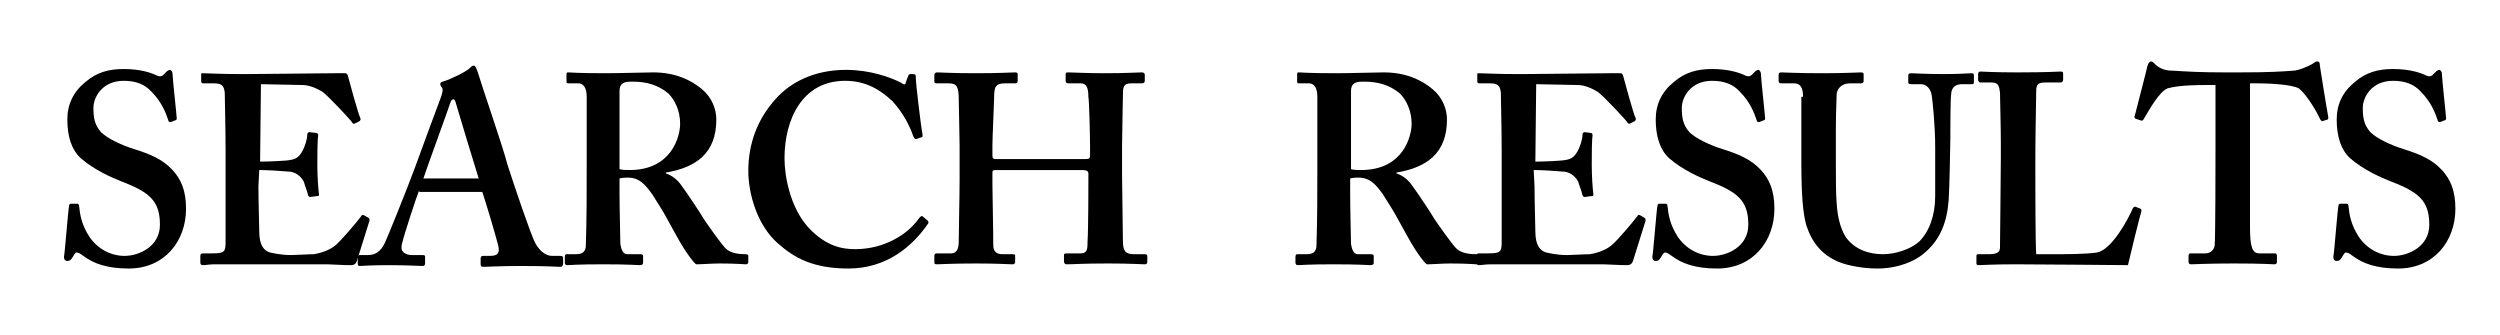
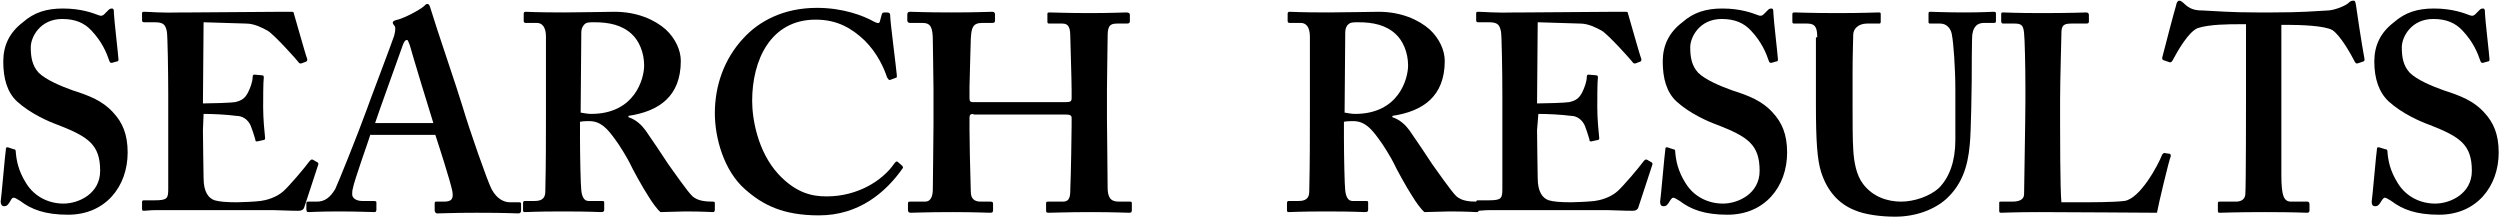
- <svg xmlns="http://www.w3.org/2000/svg" version="1.1" id="圖層_1" x="0px" y="0px" viewBox="-185 401.2 297 39.7" style="enable-background:new -185 401.2 297 39.7;" xml:space="preserve">
+ <svg xmlns="http://www.w3.org/2000/svg" version="1.1" id="圖層_1" x="0px" y="0px" viewBox="-108.8 115.9 381.9 33.3" style="enable-background:new -108.8 115.9 381.9 33.3;" xml:space="preserve">
  <g>
-     <path d="M-175.8,425.4c0.1,0,0.2,0.1,0.2,0.3c0.1,1,0.3,2.2,1.2,3.6c1,1.5,2.6,2.3,4.2,2.3c1.7,0,4.2-1.1,4.2-3.7   c0-2.9-1.3-3.9-4.7-5.2c-1-0.4-3.1-1.3-4.7-2.7c-1.1-1-1.6-2.6-1.6-4.6c0-1.8,0.7-3.3,2.2-4.5c1.3-1.1,2.7-1.5,4.5-1.5   c2.1,0,3.4,0.5,4,0.8c0.3,0.1,0.5,0.1,0.7-0.1l0.4-0.4c0.1-0.1,0.3-0.2,0.4-0.2s0.3,0.2,0.3,0.5c0,0.5,0.5,5,0.5,5.3   c0,0.1-0.1,0.2-0.2,0.2l-0.5,0.2c-0.1,0-0.3,0-0.3-0.2c-0.3-0.9-0.8-2.2-2-3.4c-0.8-0.9-1.9-1.3-3.3-1.3c-2.6,0-3.6,2-3.6,3.2   c0,1.1,0.1,2,0.9,2.9c0.8,0.8,2.6,1.6,3.9,2c1.9,0.6,3.4,1.2,4.6,2.5c1,1.1,1.6,2.4,1.6,4.6c0,3.9-2.6,7.1-6.8,7.1   c-2.6,0-4.2-0.6-5.4-1.5c-0.4-0.3-0.6-0.4-0.8-0.4s-0.3,0.3-0.5,0.6c-0.2,0.3-0.3,0.4-0.6,0.4s-0.4-0.2-0.4-0.5   c0.1-0.4,0.5-5.6,0.6-6c0-0.2,0.1-0.3,0.2-0.3L-175.8,425.4z" />
-     <path d="M-154.3,423.3c0,1.7,0.1,4.9,0.1,5.4c0,1.7,0.6,2.3,1.3,2.5c0.5,0.1,1.3,0.3,2.5,0.3c0.6,0,2-0.1,2.7-0.1   c0.6-0.1,1.8-0.4,2.6-1.1c0.6-0.5,2.4-2.6,3-3.4c0.1-0.2,0.2-0.2,0.4-0.1l0.5,0.3c0.1,0.1,0.1,0.2,0.1,0.3l-1.5,4.8   c-0.1,0.3-0.3,0.5-0.7,0.5c-0.2,0-0.9,0-2.8-0.1c-2,0-5.3,0-10.7,0c-1.2,0-2,0-2.7,0c-0.6,0-1.1,0.1-1.4,0.1   c-0.2,0-0.3-0.1-0.3-0.3v-0.8c0-0.2,0.1-0.3,0.3-0.3h1.1c1.5,0,1.6-0.2,1.6-1.4v-7.6v-3.1c0-2.6-0.1-6.6-0.1-7   c-0.1-0.9-0.4-1.1-1.4-1.1h-1.2c-0.1,0-0.2-0.1-0.2-0.2v-0.8c0-0.2,0-0.2,0.2-0.2c0.7,0,1.9,0.1,4.5,0.1h0.9   c1.4,0,8.8-0.1,10.2-0.1c0.5,0,1.1,0,1.3,0s0.2,0.1,0.3,0.2c0.1,0.4,1.3,4.8,1.5,5.1c0.1,0.2,0,0.3-0.1,0.4l-0.6,0.3   c-0.1,0-0.2,0-0.3-0.2c-0.1-0.2-2.8-3.1-3.5-3.6c-0.7-0.4-1.5-0.8-2.4-0.8l-4.9-0.1l-0.1,9.2c1,0,3.3-0.1,3.6-0.2   c0.7-0.1,1.1-0.4,1.5-1.2c0.2-0.4,0.5-1.2,0.5-1.8c0-0.2,0.1-0.3,0.3-0.3l0.8,0.1c0.1,0,0.2,0.1,0.2,0.3c-0.1,0.5-0.1,2.6-0.1,3.5   c0,1.3,0.1,2.8,0.2,3.5c0,0.2-0.1,0.2-0.3,0.2l-0.7,0.1c-0.1,0-0.2,0-0.3-0.2c-0.1-0.5-0.4-1.2-0.5-1.6c-0.3-0.6-0.9-1.1-1.6-1.2   c-1.2-0.1-2.7-0.2-3.7-0.2L-154.3,423.3z" />
-     <path d="M-135.2,423.8c-0.3,0.7-1.8,5.3-2,6.2c-0.1,0.3-0.1,0.5-0.1,0.7c0,0.4,0.5,0.8,1.2,0.8h1.3c0.3,0,0.3,0.1,0.3,0.2v0.8   c0,0.2-0.1,0.3-0.3,0.3c-0.4,0-1.8-0.1-4-0.1c-2.4,0-3.1,0.1-3.5,0.1c-0.2,0-0.2-0.2-0.2-0.4v-0.6c0-0.2,0.1-0.3,0.2-0.3h1   c0.9,0,1.5-0.4,2-1.4c0.3-0.6,2.6-6.3,3.6-9c0.2-0.6,2.8-7.6,3.1-8.4c0.1-0.3,0.3-0.9,0.1-1.1c-0.1-0.1-0.2-0.3-0.2-0.4   c0-0.1,0.1-0.3,0.3-0.3c1-0.3,2.8-1.2,3.2-1.6c0.2-0.2,0.3-0.3,0.5-0.3c0.2,0,0.3,0.4,0.4,0.6c0.6,2,3.1,9.2,3.6,11.2   c0.8,2.5,2.8,8.4,3.3,9.3c0.6,1.1,1.4,1.5,2,1.5h1c0.2,0,0.3,0.1,0.3,0.2v0.7c0,0.2-0.1,0.4-0.3,0.4c-0.6,0-1.2-0.1-4.7-0.1   c-2.7,0-3.8,0.1-4.5,0.1c-0.3,0-0.3-0.2-0.3-0.4v-0.6c0-0.2,0.1-0.3,0.3-0.3h0.8c0.9,0,1.2-0.3,1-1.2c-0.3-1.2-1.5-5.2-1.9-6.4   H-135.2z M-128.1,422.5c-0.3-0.9-2.5-8.2-2.7-8.9c-0.1-0.4-0.2-0.6-0.3-0.6c-0.2,0-0.3,0.1-0.4,0.4c-0.1,0.4-3,8.3-3.2,9H-128.1z" />
-     <path d="M-111.4,424.2c0,1.9,0.1,5.5,0.1,6c0.1,0.6,0.3,1.2,0.8,1.2h1.6c0.2,0,0.3,0.1,0.3,0.2v0.8c0,0.2-0.1,0.3-0.4,0.3   c-0.4,0-1.1-0.1-4.4-0.1c-3.1,0-3.9,0.1-4.2,0.1c-0.2,0-0.3-0.1-0.3-0.3v-0.7c0-0.2,0.1-0.3,0.2-0.3h1.1c0.7,0,1.2-0.2,1.2-1.1   c0.1-3.2,0.1-6.2,0.1-9.2v-8.4c0-1.1-0.4-1.6-1-1.6h-1.2c-0.2,0-0.2-0.1-0.2-0.2v-0.9c0-0.2,0.1-0.2,0.2-0.2c0.2,0,1.2,0.1,4.4,0.1   c1.8,0,4.7-0.1,5.7-0.1c2.6,0,4.5,0.9,5.8,2c1.2,1,1.7,2.4,1.7,3.6c0,4-2.4,5.7-6,6.3v0.1c0.9,0.3,1.5,0.9,1.9,1.5   c0.4,0.5,2.4,3.5,2.6,3.9c0.2,0.3,2.2,3.2,2.7,3.6c0.6,0.5,1.5,0.6,2.3,0.6c0.2,0,0.3,0.1,0.3,0.2v0.7c0,0.2-0.1,0.3-0.3,0.3   c-0.3,0-1.1-0.1-3.1-0.1c-0.9,0-2.1,0.1-2.8,0.1c-0.4-0.3-1-1.2-1.4-1.8c-0.6-0.9-1.8-3.2-2.1-3.7c-0.3-0.6-1.2-2-1.7-2.8   c-0.8-1.1-1.5-2-2.9-2c-0.1,0-0.7,0-1,0.1V424.2z M-111.4,421.3c0.4,0.1,0.8,0.1,1.2,0.1c5,0,6-4,6-5.5c0-1.5-0.6-2.8-1.4-3.6   c-1.2-1-2.6-1.4-4.2-1.4c-0.5,0-0.9,0-1.2,0.2c-0.3,0.2-0.4,0.5-0.4,0.9L-111.4,421.3z" />
-     <path d="M-74.8,427.4c0.1,0.1,0.1,0.2,0.1,0.3c-1.9,2.8-5,5.4-9.5,5.4c-4.1,0-6.4-1.2-8.4-3c-2.4-2.1-3.5-5.8-3.5-8.6   c0-3.1,1-6.1,3.3-8.6c1.7-1.9,4.5-3.4,8.3-3.4c2.9,0,5.3,0.9,6.5,1.5c0.4,0.3,0.6,0.3,0.6,0l0.3-0.8c0.1-0.2,0.1-0.2,0.5-0.2   c0.4,0,0.4,0.1,0.4,0.5c0,0.6,0.6,5.7,0.8,6.7c0,0.2,0,0.3-0.1,0.3l-0.6,0.2c-0.2,0.1-0.3-0.1-0.4-0.3c-0.4-1.2-1.2-2.8-2.5-4.2   c-1.4-1.3-3.1-2.4-5.6-2.4c-5.1,0-7.2,4.6-7.2,9.2c0,2,0.6,5.8,2.9,8.3c2.1,2.2,4,2.5,5.5,2.5c3.5,0,6.3-1.8,7.6-3.7   c0.2-0.2,0.3-0.3,0.4-0.2L-74.8,427.4z" />
-     <path d="M-66.7,421.4c-0.4,0-0.4,0.1-0.4,0.4v1.4c0,1.2,0.1,4.9,0.1,7.1c0,0.8,0.4,1.1,1.1,1.1h1.2c0.3,0,0.3,0.1,0.3,0.2v0.7   c0,0.2-0.1,0.3-0.3,0.3c-0.6,0-1.7-0.1-4.3-0.1c-3.1,0-4.1,0.1-4.7,0.1c-0.3,0-0.3-0.1-0.3-0.3v-0.7c0-0.2,0.1-0.3,0.3-0.3h1.7   c0.8,0,0.9-0.8,0.9-1.5c0-1.5,0.1-5.2,0.1-7.2v-4.1c0-1-0.1-4.9-0.1-5.4c0-1.6-0.2-2-1.2-2h-1.4c-0.3,0-0.3-0.1-0.3-0.3v-0.7   c0-0.1,0.1-0.3,0.3-0.3c0.6,0,1.6,0.1,4.7,0.1c2.9,0,4-0.1,4.6-0.1c0.3,0,0.3,0.1,0.3,0.3v0.7c0,0.2-0.1,0.3-0.3,0.3h-1.2   c-1.2,0-1.3,0.5-1.3,1.8c0,0.4-0.2,4.7-0.2,5.5v1.3c0,0.3,0.1,0.4,0.4,0.4h10.6c0.5,0,0.6-0.1,0.6-0.4v-1c0-1.2-0.1-5.6-0.2-6   c0-1-0.2-1.6-0.9-1.6h-1.5c-0.2,0-0.3-0.1-0.3-0.3v-0.7c0-0.2,0-0.3,0.3-0.3c0.6,0,2,0.1,4.5,0.1c2.4,0,3.7-0.1,4.2-0.1   c0.3,0,0.4,0.1,0.4,0.3v0.7c0,0.2-0.1,0.3-0.4,0.3h-1.2c-1,0-1,0.5-1,1.6c0,0.4-0.1,4.8-0.1,5.8v3.5c0,1.4,0.1,6,0.1,7.8   c0,1.2,0.3,1.6,1.3,1.6h1.3c0.2,0,0.3,0.1,0.3,0.2v0.7c0,0.2-0.1,0.3-0.3,0.3c-0.5,0-1.6-0.1-4.4-0.1c-3,0-4,0.1-4.9,0.1   c-0.2,0-0.3-0.2-0.3-0.3v-0.7c0-0.2,0-0.3,0.3-0.3h1.7c0.8,0,0.8-0.6,0.8-1.4c0.1-1.5,0.1-6.7,0.1-7.2v-0.9c0-0.3-0.3-0.4-0.7-0.4   H-66.7z" />
-     <path d="M-24.6,424.2c0,1.9,0.1,5.5,0.1,6c0.1,0.6,0.3,1.2,0.8,1.2h1.6c0.2,0,0.3,0.1,0.3,0.2v0.8c0,0.2-0.1,0.3-0.4,0.3   c-0.4,0-1.1-0.1-4.4-0.1c-3.1,0-3.9,0.1-4.2,0.1c-0.2,0-0.3-0.1-0.3-0.3v-0.7c0-0.2,0.1-0.3,0.2-0.3h1.1c0.7,0,1.2-0.2,1.2-1.1   c0.1-3.2,0.1-6.2,0.1-9.2v-8.4c0-1.1-0.4-1.6-1-1.6h-1.2c-0.2,0-0.2-0.1-0.2-0.2v-0.9c0-0.2,0.1-0.2,0.2-0.2c0.2,0,1.2,0.1,4.4,0.1   c1.8,0,4.7-0.1,5.7-0.1c2.6,0,4.5,0.9,5.8,2c1.2,1,1.7,2.4,1.7,3.6c0,4-2.4,5.7-6,6.3v0.1c0.9,0.3,1.5,0.9,1.9,1.5   c0.4,0.5,2.4,3.5,2.6,3.9c0.2,0.3,2.2,3.2,2.7,3.6c0.6,0.5,1.5,0.6,2.3,0.6c0.2,0,0.3,0.1,0.3,0.2v0.7c0,0.2-0.1,0.3-0.3,0.3   c-0.3,0-1.1-0.1-3.1-0.1c-0.9,0-2.1,0.1-2.8,0.1c-0.4-0.3-1-1.2-1.4-1.8c-0.6-0.9-1.8-3.2-2.1-3.7c-0.3-0.6-1.2-2-1.7-2.8   c-0.8-1.1-1.5-2-2.9-2c-0.1,0-0.7,0-1,0.1V424.2z M-24.5,421.3c0.4,0.1,0.8,0.1,1.2,0.1c5,0,6-4,6-5.5c0-1.5-0.6-2.8-1.4-3.6   c-1.2-1-2.6-1.4-4.2-1.4c-0.5,0-0.9,0-1.2,0.2c-0.3,0.2-0.4,0.5-0.4,0.9L-24.5,421.3z" />
-     <path d="M-2.7,423.3c0,1.7,0.1,4.9,0.1,5.4c0,1.7,0.6,2.3,1.3,2.5c0.5,0.1,1.3,0.3,2.5,0.3c0.6,0,2-0.1,2.7-0.1   c0.6-0.1,1.8-0.4,2.6-1.1c0.6-0.5,2.4-2.6,3-3.4c0.1-0.2,0.2-0.2,0.4-0.1l0.5,0.3c0.1,0.1,0.1,0.2,0.1,0.3l-1.5,4.8   c-0.1,0.3-0.3,0.5-0.7,0.5c-0.2,0-0.9,0-2.8-0.1c-2,0-5.3,0-10.7,0c-1.2,0-2,0-2.7,0c-0.6,0-1.1,0.1-1.4,0.1   c-0.2,0-0.3-0.1-0.3-0.3v-0.8c0-0.2,0.1-0.3,0.3-0.3h1.1c1.5,0,1.6-0.2,1.6-1.4v-7.6v-3.1c0-2.6-0.1-6.6-0.1-7   c-0.1-0.9-0.4-1.1-1.4-1.1h-1.2c-0.1,0-0.2-0.1-0.2-0.2v-0.8c0-0.2,0-0.2,0.2-0.2c0.7,0,1.9,0.1,4.5,0.1H-4c1.4,0,8.8-0.1,10.2-0.1   c0.5,0,1.1,0,1.3,0s0.2,0.1,0.3,0.2c0.1,0.4,1.3,4.8,1.5,5.1c0.1,0.2,0,0.3-0.1,0.4l-0.6,0.3c-0.1,0-0.2,0-0.3-0.2   c-0.1-0.2-2.8-3.1-3.5-3.6c-0.7-0.4-1.5-0.8-2.4-0.8l-4.9-0.1l-0.1,9.2c1,0,3.3-0.1,3.6-0.2c0.7-0.1,1.1-0.4,1.5-1.2   c0.2-0.4,0.5-1.2,0.5-1.8c0-0.2,0.1-0.3,0.3-0.3L4,417c0.1,0,0.2,0.1,0.2,0.3c-0.1,0.5-0.1,2.6-0.1,3.5c0,1.3,0.1,2.8,0.2,3.5   c0,0.2-0.1,0.2-0.3,0.2l-0.7,0.1c-0.1,0-0.2,0-0.3-0.2c-0.1-0.5-0.4-1.2-0.5-1.6c-0.3-0.6-0.9-1.1-1.6-1.2   c-1.2-0.1-2.7-0.2-3.7-0.2L-2.7,423.3z" />
-     <path d="M12.9,425.4c0.1,0,0.2,0.1,0.2,0.3c0.1,1,0.3,2.2,1.2,3.6c1,1.5,2.6,2.3,4.2,2.3c1.7,0,4.2-1.1,4.2-3.7   c0-2.9-1.3-3.9-4.7-5.2c-1-0.4-3.1-1.3-4.7-2.7c-1.1-1-1.6-2.6-1.6-4.6c0-1.8,0.7-3.3,2.2-4.5c1.3-1.1,2.7-1.5,4.5-1.5   c2.1,0,3.4,0.5,4,0.8c0.3,0.1,0.5,0.1,0.7-0.1l0.4-0.4c0.1-0.1,0.3-0.2,0.4-0.2s0.3,0.2,0.3,0.5c0,0.5,0.5,5,0.5,5.3   c0,0.1-0.1,0.2-0.2,0.2l-0.5,0.2c-0.1,0-0.3,0-0.3-0.2c-0.3-0.9-0.8-2.2-2-3.4c-0.8-0.9-1.9-1.3-3.3-1.3c-2.6,0-3.6,2-3.6,3.2   c0,1.1,0.1,2,0.9,2.9c0.8,0.8,2.6,1.6,3.9,2c1.9,0.6,3.4,1.2,4.6,2.5c1,1.1,1.6,2.4,1.6,4.6c0,3.9-2.6,7.1-6.8,7.1   c-2.6,0-4.2-0.6-5.4-1.5c-0.4-0.3-0.6-0.4-0.8-0.4c-0.2,0-0.3,0.3-0.5,0.6c-0.2,0.3-0.3,0.4-0.6,0.4c-0.3,0-0.4-0.2-0.4-0.5   c0.1-0.4,0.5-5.6,0.6-6c0-0.2,0.1-0.3,0.2-0.3L12.9,425.4z" />
-     <path d="M29.2,412.7c0-1.1-0.3-1.6-1.1-1.6h-1.5c-0.2,0-0.3-0.1-0.3-0.3v-0.7c0-0.2,0.1-0.3,0.3-0.3c0.3,0,1.9,0.1,4.9,0.1   c2.7,0,4.2-0.1,4.6-0.1c0.2,0,0.3,0.1,0.3,0.2v0.8c0,0.2-0.1,0.3-0.3,0.3h-1.3c-1,0-1.5,0.6-1.6,1.2c0,0.4-0.1,2.3-0.1,4.2v4   c0,1.6,0,3.9,0.1,4.9c0.1,1.5,0.4,2.9,1.1,4c1.1,1.5,2.8,2,4.4,2c1.5,0,3.3-0.6,4.3-1.5c1.2-1.2,1.9-3.1,1.9-5.4v-5.8   c0-2.6-0.3-5.4-0.4-6.1c-0.1-0.8-0.6-1.4-1.3-1.4h-1.2c-0.2,0-0.3-0.1-0.3-0.2v-0.8c0-0.2,0.1-0.3,0.3-0.3c0.3,0,1.8,0.1,3.9,0.1   c2,0,3-0.1,3.3-0.1c0.3,0,0.3,0.1,0.3,0.3v0.7c0,0.2,0,0.3-0.2,0.3h-1.2c-1.2,0-1.3,0.9-1.3,1.2c-0.1,0.4-0.1,4.9-0.1,5.3   c0,0.4-0.1,6-0.2,7.3c-0.2,2.6-1,4.6-2.7,6.1c-1.3,1.2-3.4,2-5.8,2c-1.5,0-3.4-0.3-4.6-0.8c-1.9-0.8-3.1-2.2-3.8-4.3   c-0.4-1.4-0.6-3.5-0.6-7.7V412.7z" />
-     <path d="M69.3,426c0.1,0.1,0.1,0.1,0.1,0.3c-0.1,0.2-1.4,5.5-1.6,6.4c-0.8,0-10-0.1-13.3-0.1c-2.9,0-4,0.1-4.4,0.1   c-0.3,0-0.3-0.1-0.3-0.3v-0.7c0-0.2,0-0.3,0.2-0.3h1.3c1.2,0,1.3-0.4,1.3-0.9c0-0.6,0.1-8.6,0.1-10.5v-1.8c0-2-0.1-5.4-0.1-6   c-0.1-0.8-0.2-1.2-1-1.2h-1.3c-0.2,0-0.3-0.2-0.3-0.3v-0.7c0-0.2,0.1-0.3,0.3-0.3c0.3,0,1.5,0.1,4.4,0.1c3.5,0,4.8-0.1,5.1-0.1   c0.3,0,0.3,0.1,0.3,0.3v0.7c0,0.1-0.1,0.3-0.3,0.3H58c-1,0-1.1,0.3-1.1,1.2c0,0.4-0.1,5.2-0.1,7.5v2.8c0,0.6,0,7.5,0.1,8.9h1.8   c1.8,0,4.1,0,5.4-0.2c1.8-0.3,3.8-4.1,4.3-5.3c0.1-0.1,0.2-0.2,0.4-0.1L69.3,426z" />
-     <path d="M78.1,411.3h-0.9c-1,0-3.3,0-4.7,0.4c-1,0.4-2.2,2.6-2.8,3.6c-0.1,0.2-0.2,0.3-0.4,0.2l-0.6-0.2c-0.1-0.1-0.2-0.2-0.1-0.3   c0.3-1.2,1.4-5.4,1.5-5.9c0.1-0.4,0.3-0.6,0.4-0.6c0.2,0,0.3,0.1,0.5,0.3c0.6,0.6,1.3,0.8,2.2,0.8c1.7,0.1,3.1,0.2,6.2,0.2h1.7   c3.5,0,4.9-0.1,6.3-0.2c0.6,0,1.8-0.5,2.3-0.8c0.3-0.2,0.4-0.3,0.6-0.3c0.2,0,0.3,0.1,0.3,0.5c0.1,0.6,0.7,4.5,1,6.1   c0,0.2,0,0.3-0.1,0.3l-0.6,0.2c-0.1,0-0.2-0.1-0.3-0.3c-0.4-0.9-1.6-2.9-2.5-3.6c-0.9-0.5-3.8-0.6-4.9-0.6h-0.9v17.1   c0,2.4,0.3,3.1,1.1,3.1h1.9c0.1,0,0.2,0.1,0.2,0.3v0.7c0,0.2-0.1,0.3-0.3,0.3c-0.3,0-1.3-0.1-4.8-0.1c-3.3,0-4.6,0.1-5.1,0.1   c-0.2,0-0.3-0.1-0.3-0.3v-0.7c0-0.2,0.1-0.3,0.2-0.3h1.8c0.6,0,1-0.4,1.1-0.9c0.1-0.8,0.1-10.6,0.1-11.3V411.3z" />
-     <path d="M93.8,425.4c0.1,0,0.2,0.1,0.2,0.3c0.1,1,0.3,2.2,1.2,3.6c1,1.5,2.6,2.3,4.2,2.3c1.7,0,4.2-1.1,4.2-3.7   c0-2.9-1.3-3.9-4.7-5.2c-1-0.4-3.1-1.3-4.7-2.7c-1.1-1-1.6-2.6-1.6-4.6c0-1.8,0.7-3.3,2.2-4.5c1.3-1.1,2.7-1.5,4.5-1.5   c2.1,0,3.4,0.5,4,0.8c0.3,0.1,0.5,0.1,0.7-0.1l0.4-0.4c0.1-0.1,0.3-0.2,0.4-0.2s0.3,0.2,0.3,0.5c0,0.5,0.5,5,0.5,5.3   c0,0.1-0.1,0.2-0.2,0.2l-0.5,0.2c-0.1,0-0.3,0-0.3-0.2c-0.3-0.9-0.8-2.2-2-3.4c-0.8-0.9-1.9-1.3-3.3-1.3c-2.6,0-3.6,2-3.6,3.2   c0,1.1,0.1,2,0.9,2.9c0.8,0.8,2.6,1.6,3.9,2c1.9,0.6,3.4,1.2,4.6,2.5c1,1.1,1.6,2.4,1.6,4.6c0,3.9-2.6,7.1-6.8,7.1   c-2.6,0-4.2-0.6-5.4-1.5c-0.4-0.3-0.6-0.4-0.8-0.4c-0.2,0-0.3,0.3-0.5,0.6c-0.2,0.3-0.3,0.4-0.6,0.4c-0.3,0-0.4-0.2-0.4-0.5   c0.1-0.4,0.5-5.6,0.6-6c0-0.2,0.1-0.3,0.2-0.3L93.8,425.4z" />
+     <path d="M-106.7,138.7c0.2,0,0.3,0.1,0.3,0.3c0.1,1.4,0.4,3,1.6,4.9c1.3,2.1,3.5,3.1,5.7,3.1c2.3,0,5.6-1.5,5.6-5   c0-4-1.8-5.2-6.4-7c-1.4-0.5-4.2-1.7-6.3-3.6c-1.5-1.4-2.1-3.5-2.1-6.1c0-2.4,0.9-4.4,3-6c1.7-1.5,3.6-2.1,6.1-2.1   c2.8,0,4.6,0.7,5.4,1c0.4,0.2,0.7,0.1,0.9-0.1l0.6-0.6c0.2-0.2,0.3-0.3,0.6-0.3s0.3,0.3,0.3,0.7c0,0.7,0.7,6.7,0.7,7.1   c0,0.2-0.1,0.3-0.3,0.3l-0.7,0.2c-0.2,0-0.3,0-0.4-0.3c-0.4-1.2-1.1-2.9-2.7-4.6c-1.1-1.2-2.5-1.8-4.5-1.8c-3.4,0-4.8,2.8-4.8,4.3   c0,1.5,0.2,2.8,1.2,3.9c1.1,1.1,3.5,2.1,5.2,2.7c2.5,0.8,4.6,1.6,6.2,3.4c1.4,1.5,2.2,3.3,2.2,6.1c0,5.2-3.4,9.5-9.1,9.5   c-3.5,0-5.6-0.8-7.3-2.1c-0.5-0.3-0.8-0.5-1-0.5c-0.3,0-0.4,0.3-0.7,0.8c-0.3,0.4-0.4,0.5-0.8,0.5c-0.3,0-0.5-0.3-0.5-0.7   c0.1-0.5,0.7-7.5,0.8-8c0-0.3,0.1-0.3,0.3-0.3L-106.7,138.7z" />
+     <path d="M-77.8,135.8c0,2.3,0.1,6.5,0.1,7.3c0,2.2,0.8,3.1,1.7,3.4c0.7,0.2,1.7,0.3,3.4,0.3c0.8,0,2.8-0.1,3.6-0.2   c0.8-0.1,2.4-0.5,3.5-1.5c0.8-0.7,3.2-3.5,4-4.6c0.2-0.2,0.3-0.3,0.5-0.2l0.7,0.4c0.1,0.1,0.2,0.2,0.1,0.4l-2.1,6.4   c-0.1,0.4-0.4,0.6-0.9,0.6c-0.2,0-1.2,0-3.8-0.1c-2.7,0-7.1,0-14.3,0c-1.6,0-2.8,0-3.7,0c-0.9,0-1.5,0.1-1.8,0.1   c-0.3,0-0.3-0.1-0.3-0.3v-1c0-0.3,0.1-0.3,0.4-0.3h1.5c2,0,2.1-0.3,2.1-1.8v-10.2v-4.2c0-3.5-0.1-8.9-0.2-9.5   c-0.2-1.2-0.6-1.5-1.9-1.5h-1.6c-0.2,0-0.3-0.1-0.3-0.3V118c0-0.2,0-0.3,0.3-0.3c0.9,0,2.5,0.2,6,0.1h1.2c1.9,0,11.8-0.1,13.7-0.1   c0.7,0,1.5,0,1.7,0s0.3,0.1,0.3,0.3c0.2,0.6,1.8,6.4,2,6.8c0.1,0.3,0,0.4-0.1,0.5l-0.8,0.3c-0.1,0-0.3,0-0.4-0.2   c-0.2-0.3-3.7-4.2-4.7-4.8c-0.9-0.5-2.1-1.1-3.3-1.1l-6.5-0.2l-0.1,12.4c1.3,0,4.4-0.1,4.9-0.2c0.9-0.2,1.5-0.5,2-1.5   c0.3-0.6,0.7-1.6,0.7-2.4c0-0.3,0.2-0.3,0.3-0.3l1.1,0.1c0.2,0,0.3,0.1,0.3,0.3c-0.1,0.7-0.1,3.5-0.1,4.6c0,1.7,0.2,3.8,0.3,4.7   c0,0.2-0.1,0.3-0.3,0.3l-0.9,0.2c-0.2,0-0.3,0-0.3-0.3c-0.2-0.7-0.5-1.6-0.7-2.1c-0.4-0.9-1.2-1.5-2.2-1.5c-1.5-0.2-3.6-0.3-5-0.3   L-77.8,135.8z" />
+     <path d="M-52.2,136.4c-0.3,1-2.5,7.1-2.7,8.3c-0.1,0.3-0.1,0.7-0.1,0.9c0,0.6,0.7,1,1.5,1h1.8c0.3,0,0.4,0.1,0.4,0.2v1.1   c0,0.3-0.1,0.4-0.3,0.4c-0.6,0-2.4-0.1-5.4-0.1c-3.2,0-4.1,0.1-4.7,0.1c-0.3,0-0.3-0.3-0.3-0.6V147c0-0.3,0.1-0.3,0.3-0.3h1.3   c1.2,0,2-0.6,2.8-1.9c0.4-0.8,3.5-8.5,4.8-12.1c0.3-0.9,3.8-10.1,4.2-11.3c0.1-0.4,0.3-1.2,0.1-1.5c-0.1-0.1-0.3-0.4-0.3-0.5   c0-0.2,0.1-0.3,0.4-0.4c1.4-0.3,3.7-1.6,4.3-2.1c0.3-0.3,0.4-0.4,0.6-0.4c0.3,0,0.4,0.5,0.5,0.8c0.8,2.7,4.1,12.3,4.9,15   c1,3.4,3.8,11.4,4.4,12.5c0.8,1.5,1.9,2,2.8,2h1.4c0.3,0,0.3,0.1,0.3,0.3v0.9c0,0.3-0.1,0.5-0.4,0.5c-0.8,0-1.6-0.1-6.4-0.1   c-3.6,0-5.1,0.1-6,0.1c-0.3,0-0.4-0.3-0.4-0.5V147c0-0.3,0.1-0.3,0.3-0.3h1.1c1.2,0,1.5-0.4,1.3-1.6c-0.3-1.5-2.1-7.1-2.6-8.6   H-52.2z M-42.6,134.7c-0.4-1.2-3.4-11.1-3.6-11.9c-0.2-0.5-0.3-0.8-0.4-0.8c-0.3,0-0.4,0.2-0.6,0.6c-0.2,0.6-4,11.1-4.3,12.1H-42.6   z" />
+     <path d="M-20.2,137c0,2.6,0.1,7.4,0.2,8c0.1,0.9,0.4,1.6,1.1,1.6h2.1c0.3,0,0.3,0.1,0.3,0.3v1c0,0.3-0.1,0.4-0.5,0.4   c-0.6,0-1.4-0.1-5.9-0.1c-4.2,0-5.2,0.1-5.7,0.1c-0.3,0-0.3-0.1-0.3-0.4v-1c0-0.2,0.1-0.3,0.3-0.3h1.5c0.9,0,1.6-0.3,1.6-1.4   c0.1-4.3,0.1-8.3,0.1-12.4v-11.3c0-1.5-0.6-2.1-1.4-2.1h-1.7c-0.2,0-0.3-0.1-0.3-0.3V118c0-0.2,0.1-0.3,0.3-0.3   c0.3,0,1.7,0.1,5.9,0.1c2.4,0,6.4-0.1,7.7-0.1c3.4,0,6.1,1.2,7.8,2.7c1.5,1.4,2.3,3.2,2.3,4.8c0,5.4-3.3,7.7-8,8.4v0.2   c1.2,0.4,2,1.2,2.6,2c0.5,0.7,3.2,4.7,3.5,5.2c0.3,0.4,3,4.3,3.7,4.9c0.8,0.7,2,0.8,3.1,0.8c0.3,0,0.3,0.1,0.3,0.3v0.9   c0,0.3-0.1,0.4-0.3,0.4c-0.3,0-1.5-0.1-4.2-0.1c-1.2,0-2.8,0.1-3.8,0.1c-0.5-0.4-1.3-1.5-1.9-2.5c-0.8-1.2-2.5-4.3-2.8-5   c-0.4-0.8-1.6-2.8-2.3-3.7c-1.1-1.5-2.1-2.7-3.9-2.7c-0.2,0-0.9,0-1.4,0.1V137z M-20.1,133.1c0.6,0.1,1.1,0.2,1.6,0.2   c6.7,0,8.1-5.4,8.1-7.4c0-2-0.8-3.8-1.9-4.8c-1.5-1.4-3.5-1.8-5.7-1.8c-0.7,0-1.2,0-1.5,0.3s-0.5,0.7-0.5,1.2L-20.1,133.1z" />
+     <path d="M29,141.2c0.1,0.1,0.2,0.3,0.1,0.4c-2.6,3.7-6.7,7.2-12.8,7.2c-5.5,0-8.6-1.6-11.3-4c-3.2-2.8-4.6-7.8-4.6-11.6   c0-4.2,1.4-8.3,4.4-11.5c2.3-2.5,6-4.6,11.2-4.6c4,0,7.1,1.2,8.7,2.1c0.6,0.3,0.8,0.3,0.9,0l0.3-1.1c0.1-0.3,0.2-0.3,0.7-0.3   s0.6,0.1,0.6,0.7c0,0.8,0.9,7.7,1,8.9c0,0.3,0,0.4-0.2,0.4l-0.8,0.3c-0.2,0.1-0.3-0.1-0.5-0.4c-0.5-1.5-1.5-3.7-3.4-5.6   c-1.9-1.8-4.1-3.2-7.5-3.2c-6.9,0-9.7,6.2-9.7,12.4c0,2.7,0.8,7.7,4,11.2c2.8,3,5.3,3.4,7.4,3.4c4.7,0,8.5-2.4,10.3-5   c0.2-0.3,0.4-0.4,0.5-0.3L29,141.2z" />
+     <path d="M39.9,133.3c-0.5,0-0.6,0.2-0.6,0.6v1.8c0,1.5,0.1,6.5,0.2,9.5c0,1,0.5,1.5,1.5,1.5h1.5c0.3,0,0.4,0.1,0.4,0.3v1   c0,0.3-0.1,0.4-0.4,0.4c-0.8,0-2.2-0.1-5.8-0.1c-4.2,0-5.5,0.1-6.4,0.1c-0.3,0-0.4-0.2-0.4-0.4v-1c0-0.3,0.1-0.3,0.4-0.3h2.2   c1,0,1.2-1,1.2-2c0-2.1,0.1-7,0.1-9.7v-5.5c0-1.3-0.1-6.6-0.1-7.3c0-2.1-0.3-2.8-1.6-2.8h-1.9c-0.3,0-0.4-0.2-0.4-0.4v-0.9   c0-0.2,0.1-0.4,0.4-0.4c0.8,0,2.2,0.1,6.4,0.1c3.9,0,5.4-0.1,6.2-0.1c0.3,0,0.4,0.2,0.4,0.4v0.9c0,0.3-0.1,0.4-0.4,0.4h-1.5   c-1.5,0-1.7,0.7-1.8,2.4c0,0.6-0.2,6.3-0.2,7.4v1.7c0,0.4,0.1,0.6,0.5,0.6H54c0.7,0,0.9-0.1,0.9-0.6v-1.3c0-1.5-0.2-7.6-0.2-8   c0-1.4-0.2-2.1-1.2-2.1h-2c-0.3,0-0.3-0.1-0.3-0.4v-1c0-0.2,0-0.3,0.3-0.3c0.8,0,2.7,0.1,6.1,0.1c3.3,0,5-0.1,5.7-0.1   c0.4,0,0.5,0.2,0.5,0.4v0.9c0,0.3-0.1,0.4-0.5,0.4h-1.5c-1.3,0-1.4,0.7-1.4,2.2c0,0.6-0.1,6.5-0.1,7.8v4.6c0,1.9,0.1,8,0.1,10.4   c0,1.5,0.4,2.2,1.7,2.2h1.7c0.3,0,0.3,0.1,0.3,0.3v1c0,0.3-0.1,0.4-0.4,0.4c-0.7,0-2.2-0.1-5.8-0.1c-4,0-5.4,0.1-6.6,0.1   c-0.3,0-0.3-0.2-0.3-0.4v-1c0-0.2,0-0.3,0.3-0.3h2.3c1,0,1.1-0.8,1.1-1.9c0.1-2.1,0.2-8.9,0.2-9.7v-1.2c0-0.4-0.3-0.5-0.9-0.5H39.9   z" />
+     <path d="M96.5,137c0,2.6,0.1,7.4,0.2,8c0.1,0.9,0.4,1.6,1.1,1.6h2.1c0.3,0,0.3,0.1,0.3,0.3v1c0,0.3-0.1,0.4-0.5,0.4   c-0.6,0-1.4-0.1-5.9-0.1c-4.2,0-5.2,0.1-5.7,0.1c-0.3,0-0.3-0.1-0.3-0.4v-1c0-0.2,0.1-0.3,0.3-0.3h1.5c0.9,0,1.6-0.3,1.6-1.4   c0.1-4.3,0.1-8.3,0.1-12.4v-11.3c0-1.5-0.6-2.1-1.4-2.1h-1.7c-0.2,0-0.3-0.1-0.3-0.3V118c0-0.2,0.1-0.3,0.3-0.3   c0.3,0,1.7,0.1,5.9,0.1c2.4,0,6.4-0.1,7.7-0.1c3.4,0,6.1,1.2,7.8,2.7c1.5,1.4,2.3,3.2,2.3,4.8c0,5.4-3.3,7.7-8,8.4v0.2   c1.2,0.4,2,1.2,2.6,2c0.5,0.7,3.2,4.7,3.5,5.2c0.3,0.4,3,4.3,3.7,4.9c0.8,0.7,2,0.8,3.1,0.8c0.3,0,0.3,0.1,0.3,0.3v0.9   c0,0.3-0.1,0.4-0.3,0.4c-0.3,0-1.5-0.1-4.2-0.1c-1.2,0-2.8,0.1-3.8,0.1c-0.5-0.4-1.3-1.5-1.9-2.5c-0.8-1.2-2.5-4.3-2.8-5   c-0.4-0.8-1.6-2.8-2.3-3.7c-1.1-1.5-2.1-2.7-3.9-2.7c-0.2,0-0.9,0-1.4,0.1V137z M96.6,133.1c0.6,0.1,1.1,0.2,1.6,0.2   c6.7,0,8.1-5.4,8.1-7.4c0-2-0.8-3.8-1.9-4.8c-1.5-1.4-3.5-1.8-5.7-1.8c-0.7,0-1.2,0-1.5,0.3c-0.3,0.2-0.5,0.7-0.5,1.2L96.6,133.1z" />
+     <path d="M126,135.8c0,2.3,0.1,6.5,0.1,7.3c0,2.2,0.8,3.1,1.7,3.4c0.7,0.2,1.7,0.3,3.4,0.3c0.8,0,2.8-0.1,3.6-0.2   c0.8-0.1,2.4-0.5,3.5-1.5c0.8-0.7,3.2-3.5,4-4.6c0.2-0.2,0.3-0.3,0.5-0.2l0.7,0.4c0.1,0.1,0.2,0.2,0.1,0.4l-2.1,6.4   c-0.1,0.4-0.4,0.6-0.9,0.6c-0.2,0-1.2,0-3.8-0.1c-2.7,0-7.1,0-14.3,0c-1.6,0-2.8,0-3.7,0c-0.9,0-1.5,0.1-1.8,0.1   c-0.3,0-0.3-0.1-0.3-0.3v-1c0-0.3,0.1-0.3,0.4-0.3h1.5c2,0,2.1-0.3,2.1-1.8v-10.2v-4.2c0-3.5-0.1-8.9-0.2-9.5   c-0.2-1.2-0.6-1.5-1.9-1.5h-1.6c-0.2,0-0.3-0.1-0.3-0.3V118c0-0.2,0-0.3,0.3-0.3c0.9,0,2.5,0.2,6,0.1h1.2c1.9,0,11.8-0.1,13.7-0.1   c0.7,0,1.5,0,1.7,0s0.3,0.1,0.3,0.3c0.2,0.6,1.8,6.4,2,6.8c0.1,0.3,0,0.4-0.1,0.5l-0.8,0.3c-0.1,0-0.3,0-0.4-0.2   c-0.2-0.3-3.7-4.2-4.7-4.8c-0.9-0.5-2.1-1.1-3.3-1.1l-6.5-0.2l-0.1,12.4c1.3,0,4.4-0.1,4.9-0.2c0.9-0.2,1.5-0.5,2-1.5   c0.3-0.6,0.7-1.6,0.7-2.4c0-0.3,0.2-0.3,0.3-0.3l1.1,0.1c0.2,0,0.3,0.1,0.3,0.3c-0.1,0.7-0.1,3.5-0.1,4.6c0,1.7,0.2,3.8,0.3,4.7   c0,0.2-0.1,0.3-0.3,0.3l-0.9,0.2c-0.2,0-0.3,0-0.3-0.3c-0.2-0.7-0.5-1.6-0.7-2.1c-0.4-0.9-1.2-1.5-2.1-1.5c-1.5-0.2-3.6-0.3-5-0.3   L126,135.8z" />
+     <path d="M146.8,138.7c0.2,0,0.3,0.1,0.3,0.3c0.1,1.4,0.4,3,1.6,4.9c1.3,2.1,3.5,3.1,5.7,3.1c2.3,0,5.6-1.5,5.6-5c0-4-1.8-5.2-6.4-7   c-1.4-0.5-4.2-1.7-6.3-3.6c-1.5-1.4-2.1-3.5-2.1-6.1c0-2.4,0.9-4.4,3-6c1.7-1.5,3.6-2.1,6.1-2.1c2.8,0,4.6,0.7,5.4,1   c0.4,0.2,0.7,0.1,0.9-0.1l0.6-0.6c0.2-0.2,0.3-0.3,0.6-0.3s0.3,0.3,0.3,0.7c0,0.7,0.7,6.7,0.7,7.1c0,0.2-0.1,0.3-0.3,0.3l-0.7,0.2   c-0.2,0-0.3,0-0.4-0.3c-0.4-1.2-1.1-2.9-2.7-4.6c-1.1-1.2-2.5-1.8-4.5-1.8c-3.4,0-4.8,2.8-4.8,4.3c0,1.5,0.2,2.8,1.2,3.9   c1.1,1.1,3.5,2.1,5.2,2.7c2.5,0.8,4.6,1.6,6.2,3.4c1.4,1.5,2.2,3.3,2.2,6.1c0,5.2-3.4,9.5-9.1,9.5c-3.5,0-5.6-0.8-7.3-2.1   c-0.5-0.3-0.8-0.5-1-0.5s-0.4,0.3-0.7,0.8c-0.3,0.4-0.4,0.5-0.8,0.5s-0.5-0.3-0.5-0.7c0.1-0.5,0.7-7.5,0.8-8c0-0.3,0.1-0.3,0.3-0.3   L146.8,138.7z" />
+     <path d="M168.8,121.6c0-1.5-0.3-2.1-1.5-2.1h-2c-0.3,0-0.3-0.1-0.3-0.4v-1c0-0.3,0.1-0.3,0.4-0.3c0.4,0,2.5,0.1,6.6,0.1   c3.6,0,5.7-0.1,6.2-0.1c0.3,0,0.3,0.1,0.3,0.3v1.1c0,0.3-0.1,0.3-0.3,0.3h-1.8c-1.3,0-2.1,0.8-2.1,1.7c0,0.5-0.1,3.1-0.1,5.6v5.3   c0,2.2,0,5.2,0.1,6.6c0.1,2,0.5,4,1.5,5.3c1.5,2,3.8,2.7,5.8,2.7c2,0,4.4-0.8,5.8-2.1c1.6-1.6,2.5-4.1,2.5-7.3v-7.7   c0-3.4-0.3-7.2-0.5-8.2c-0.1-1.1-0.8-1.9-1.8-1.9h-1.5c-0.3,0-0.3-0.1-0.3-0.3V118c0-0.3,0.1-0.3,0.3-0.3c0.4,0,2.4,0.1,5.2,0.1   c2.7,0,4-0.1,4.4-0.1c0.4,0,0.4,0.1,0.4,0.3v1c0,0.3,0,0.4-0.3,0.4h-1.5c-1.5,0-1.7,1.2-1.8,1.7c-0.1,0.5-0.1,6.5-0.1,7.1   c0,0.6-0.1,8.1-0.3,9.8c-0.3,3.5-1.3,6.2-3.6,8.3c-1.8,1.6-4.6,2.7-7.8,2.7c-2.1,0-4.6-0.3-6.2-1c-2.5-1-4.2-3-5.1-5.8   c-0.6-1.9-0.8-4.7-0.8-10.4V121.6z" />
+     <path d="M222.7,139.4c0.1,0.1,0.1,0.2,0.1,0.4c-0.2,0.3-1.9,7.4-2.1,8.6c-1.1,0-13.5-0.1-17.9-0.1c-3.9,0-5.4,0.1-5.9,0.1   c-0.3,0-0.3-0.1-0.3-0.4v-1c0-0.3,0-0.3,0.3-0.3h1.7c1.5,0,1.8-0.6,1.8-1.2c0-0.8,0.2-11.5,0.2-14.1V129c0-2.8-0.1-7.3-0.2-8   c-0.1-1.1-0.3-1.5-1.4-1.5h-1.8c-0.3,0-0.3-0.3-0.3-0.4v-1c0-0.3,0.1-0.3,0.3-0.3c0.4,0,2,0.1,5.9,0.1c4.6,0,6.5-0.1,6.8-0.1   s0.4,0.2,0.4,0.4v1c0,0.2-0.1,0.3-0.4,0.3h-2.3c-1.3,0-1.5,0.4-1.5,1.6c0,0.6-0.2,7.1-0.2,10.1v3.7c0,0.8,0,10.1,0.2,11.9h2.4   c2.4,0,5.5,0,7.2-0.2c2.4-0.3,5.2-5.5,5.8-7.1c0.2-0.2,0.3-0.3,0.5-0.2L222.7,139.4z" />
+     <path d="M234.4,119.6h-1.2c-1.4,0-4.5,0-6.3,0.6c-1.4,0.6-3,3.4-3.8,4.9c-0.1,0.2-0.3,0.4-0.5,0.3l-0.9-0.3   c-0.2-0.1-0.2-0.2-0.2-0.4c0.4-1.6,1.9-7.3,2.1-7.9c0.1-0.6,0.3-0.8,0.5-0.8c0.3,0,0.4,0.2,0.7,0.4c0.9,0.9,1.7,1.1,2.9,1.1   c2.3,0.1,4.1,0.3,8.3,0.3h2.3c4.7,0,6.5-0.2,8.5-0.3c0.8,0,2.5-0.6,3.1-1.1c0.3-0.3,0.5-0.4,0.8-0.4s0.3,0.2,0.4,0.7   c0.1,0.8,0.9,6.1,1.3,8.2c0,0.3,0,0.3-0.2,0.4l-0.9,0.3c-0.2,0-0.3-0.1-0.4-0.3c-0.6-1.2-2.2-4-3.4-4.8c-1.2-0.7-5.1-0.8-6.6-0.8   h-1.2v22.9c0,3.3,0.4,4.1,1.5,4.1h2.5c0.2,0,0.3,0.2,0.3,0.4v0.9c0,0.3-0.1,0.4-0.4,0.4c-0.4,0-1.8-0.1-6.5-0.1   c-4.4,0-6.2,0.1-6.8,0.1c-0.3,0-0.3-0.1-0.3-0.4v-1c0-0.3,0.1-0.3,0.3-0.3h2.5c0.9,0,1.4-0.5,1.4-1.2c0.1-1.1,0.1-14.3,0.1-15.1   V119.6z" />
+     <path d="M255.6,138.7c0.2,0,0.3,0.1,0.3,0.3c0.1,1.4,0.4,3,1.6,4.9c1.3,2.1,3.5,3.1,5.7,3.1c2.3,0,5.6-1.5,5.6-5c0-4-1.8-5.2-6.4-7   c-1.4-0.5-4.2-1.7-6.3-3.6c-1.5-1.4-2.2-3.5-2.2-6.1c0-2.4,0.9-4.4,3-6c1.7-1.5,3.6-2.1,6.1-2.1c2.8,0,4.6,0.7,5.4,1   c0.4,0.2,0.7,0.1,0.9-0.1l0.6-0.6c0.2-0.2,0.3-0.3,0.6-0.3s0.3,0.3,0.3,0.7c0,0.7,0.7,6.7,0.7,7.1c0,0.2-0.1,0.3-0.3,0.3l-0.7,0.2   c-0.2,0-0.3,0-0.4-0.3c-0.4-1.2-1.1-2.9-2.7-4.6c-1.1-1.2-2.5-1.8-4.5-1.8c-3.4,0-4.8,2.8-4.8,4.3c0,1.5,0.2,2.8,1.2,3.9   c1.1,1.1,3.5,2.1,5.2,2.7c2.5,0.8,4.6,1.6,6.2,3.4c1.4,1.5,2.2,3.3,2.2,6.1c0,5.2-3.4,9.5-9.1,9.5c-3.5,0-5.6-0.8-7.3-2.1   c-0.5-0.3-0.8-0.5-1-0.5s-0.4,0.3-0.7,0.8c-0.3,0.4-0.4,0.5-0.8,0.5s-0.5-0.3-0.5-0.7c0.1-0.5,0.7-7.5,0.8-8c0-0.3,0.1-0.3,0.3-0.3   L255.6,138.7z" />
  </g>
</svg>
